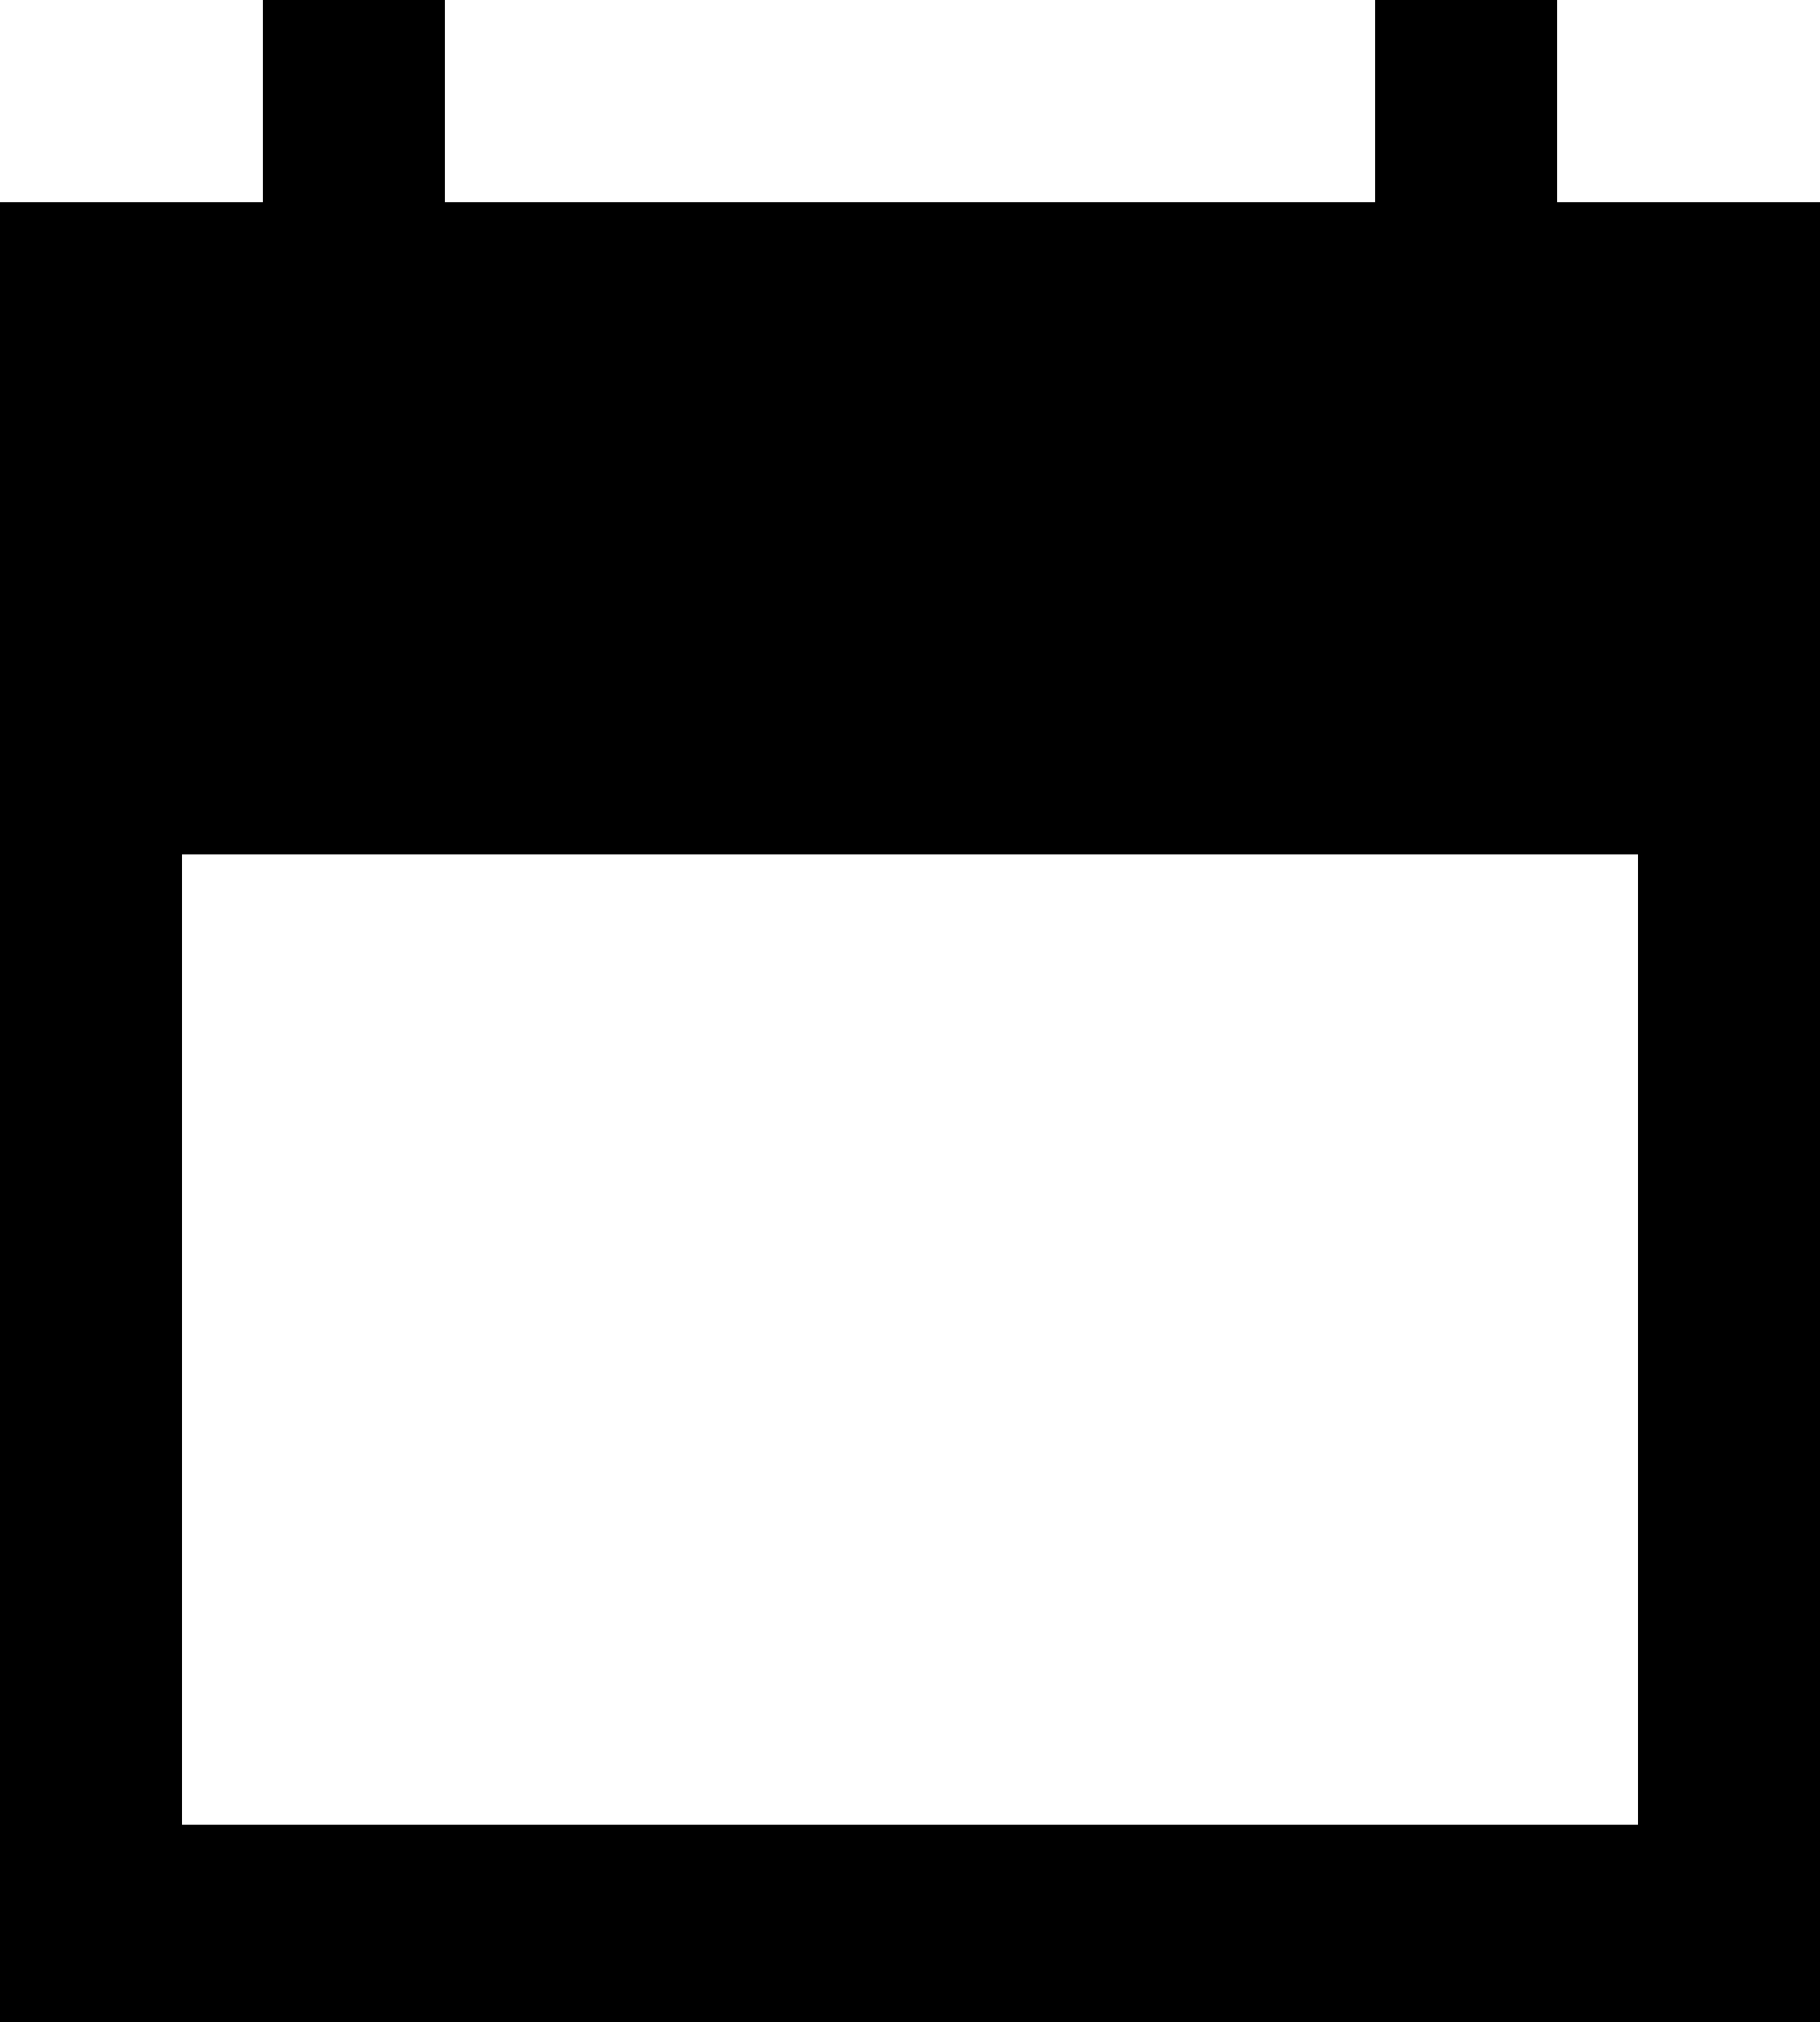
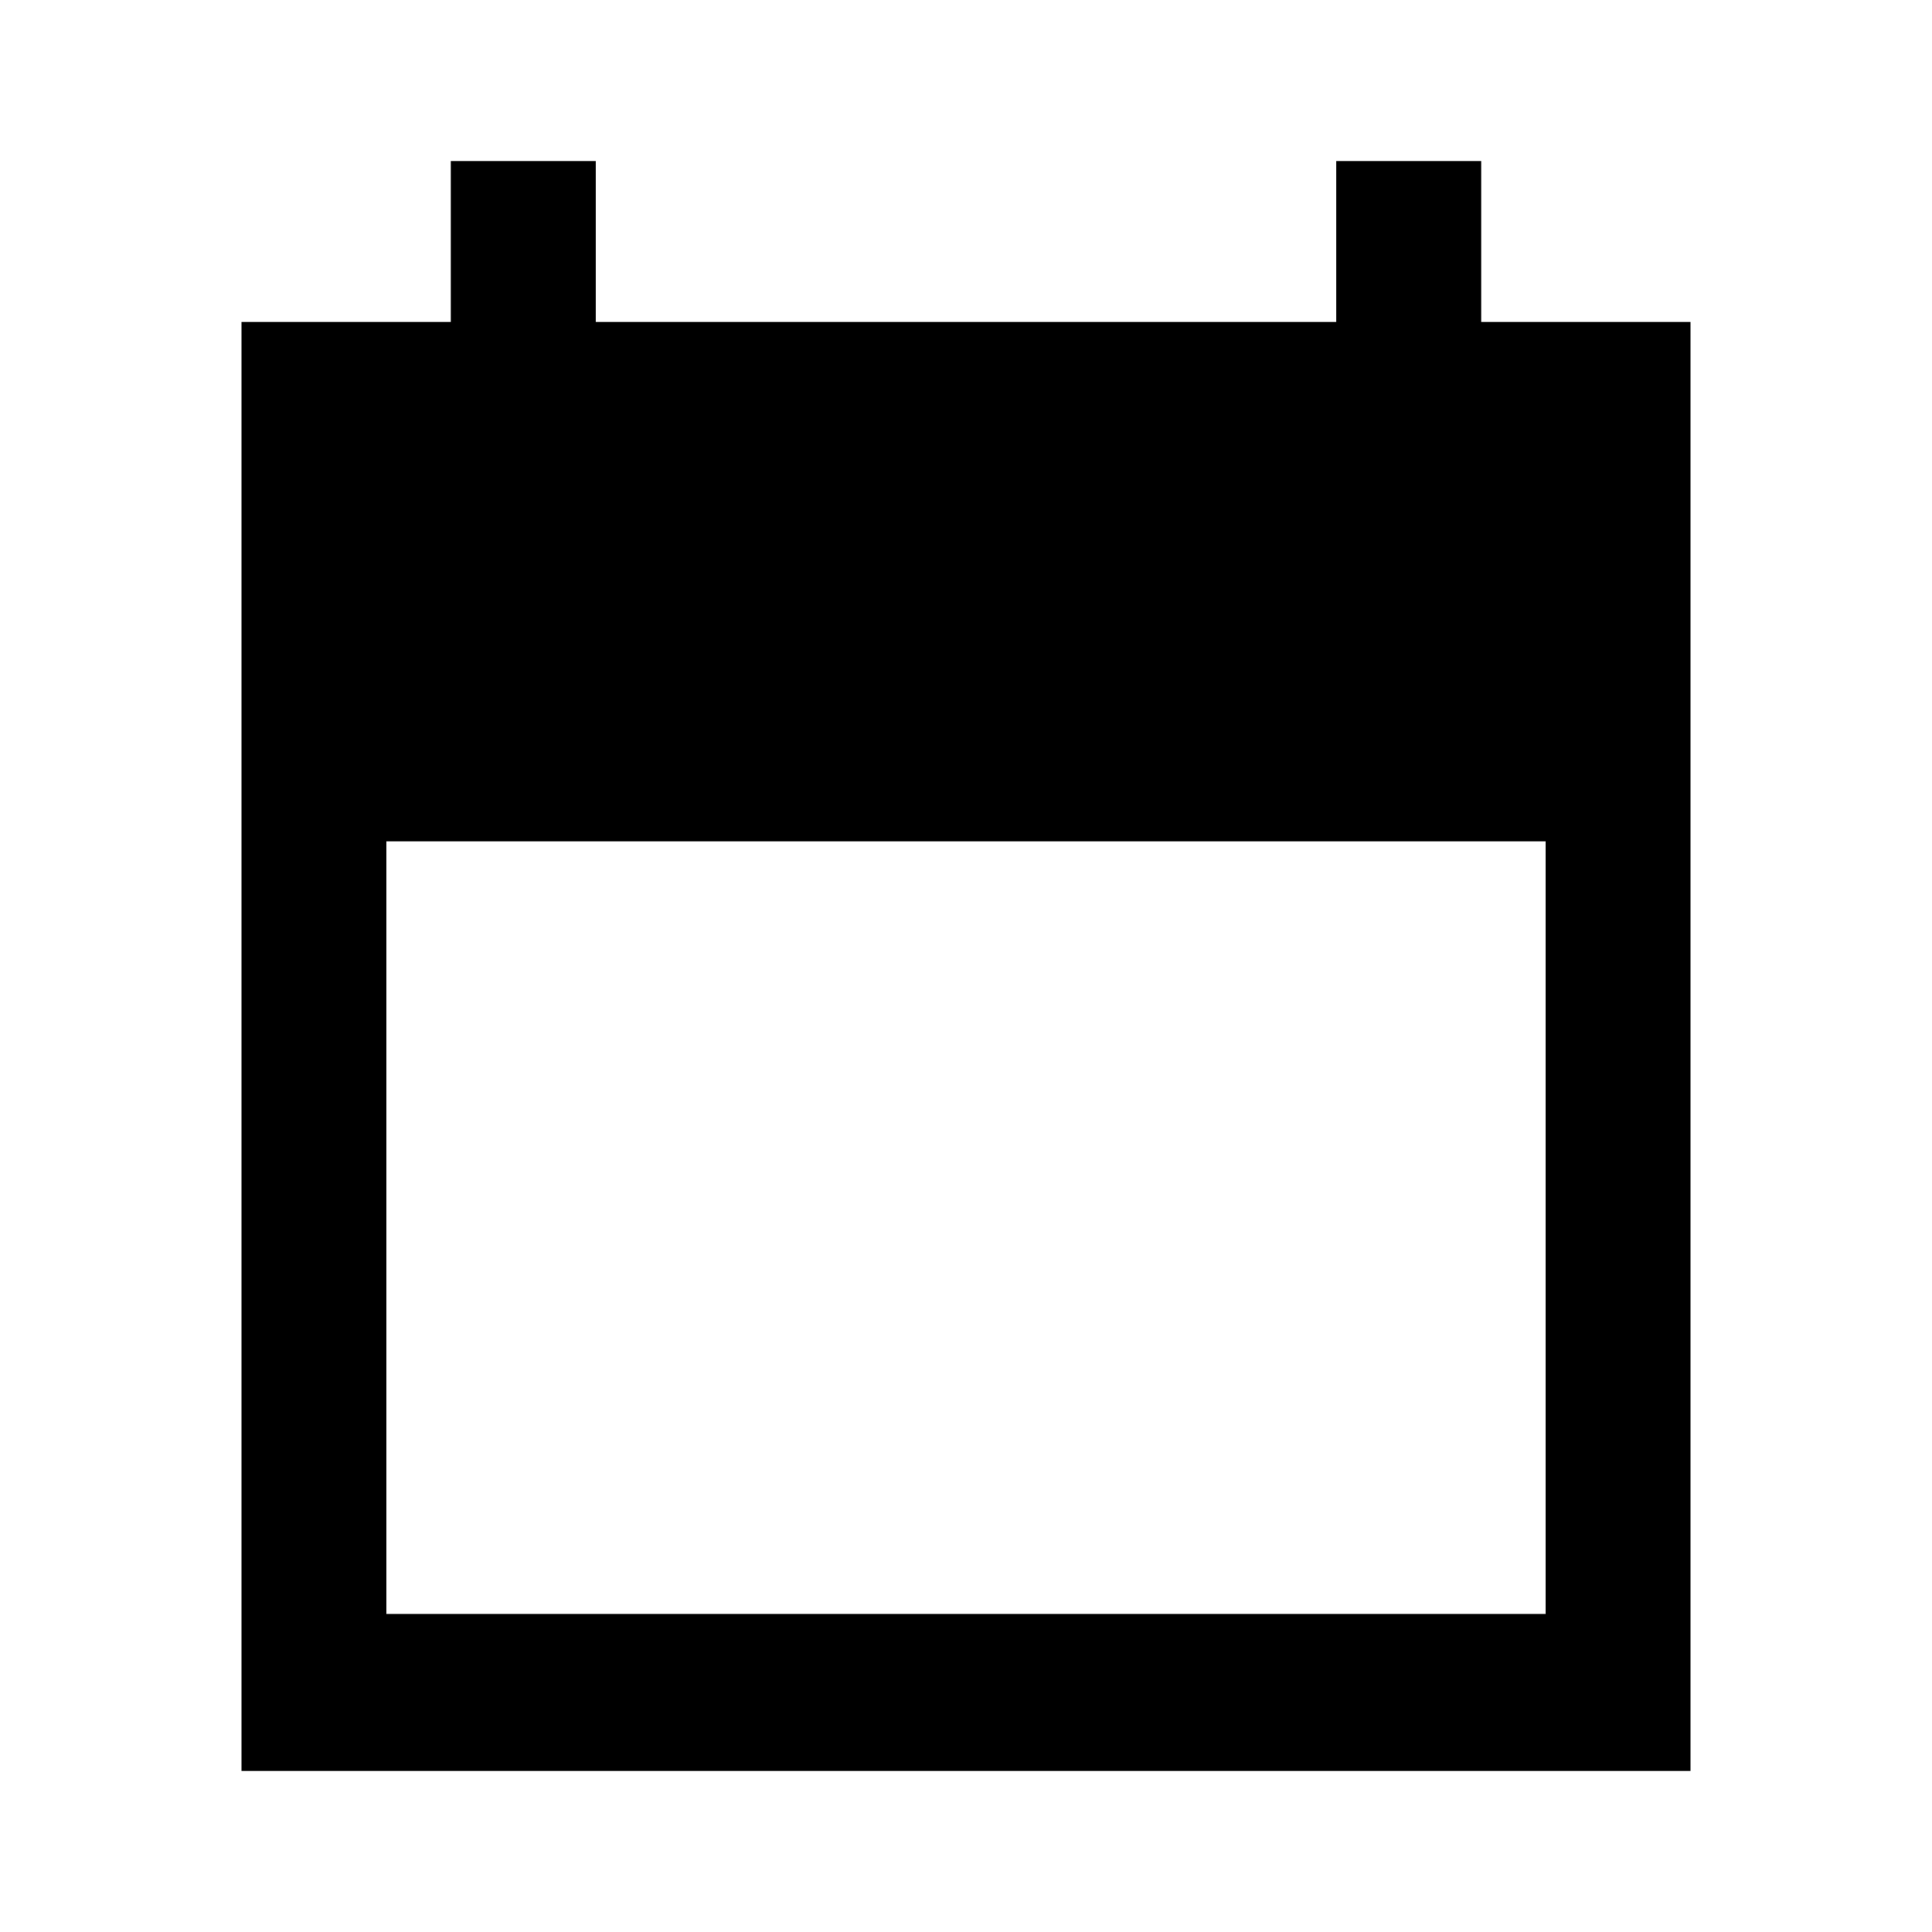
- <svg xmlns="http://www.w3.org/2000/svg" width="18" height="20" viewBox="0 0 18 20" fill="currentColor">
-   <path fill-rule="evenodd" clip-rule="evenodd" d="M2.6 0V2H0V20H18V2H15.4V0H13.6V2H4.4V0H2.6ZM1.8 8.451H16.2V18.049H1.8V8.451Z" fill="currentColor" />
+ <svg xmlns="http://www.w3.org/2000/svg" width="24" height="24" viewBox="0 0 24 24" fill="currentColor">
+   <path fill-rule="evenodd" clip-rule="evenodd" d="M5.6 2V4H3V22H21V4H18.4V2H16.6V4H7.4V2H5.6ZM4.8 10.451H19.2V20.049H4.8V10.451Z" fill="currentColor" />
</svg>
